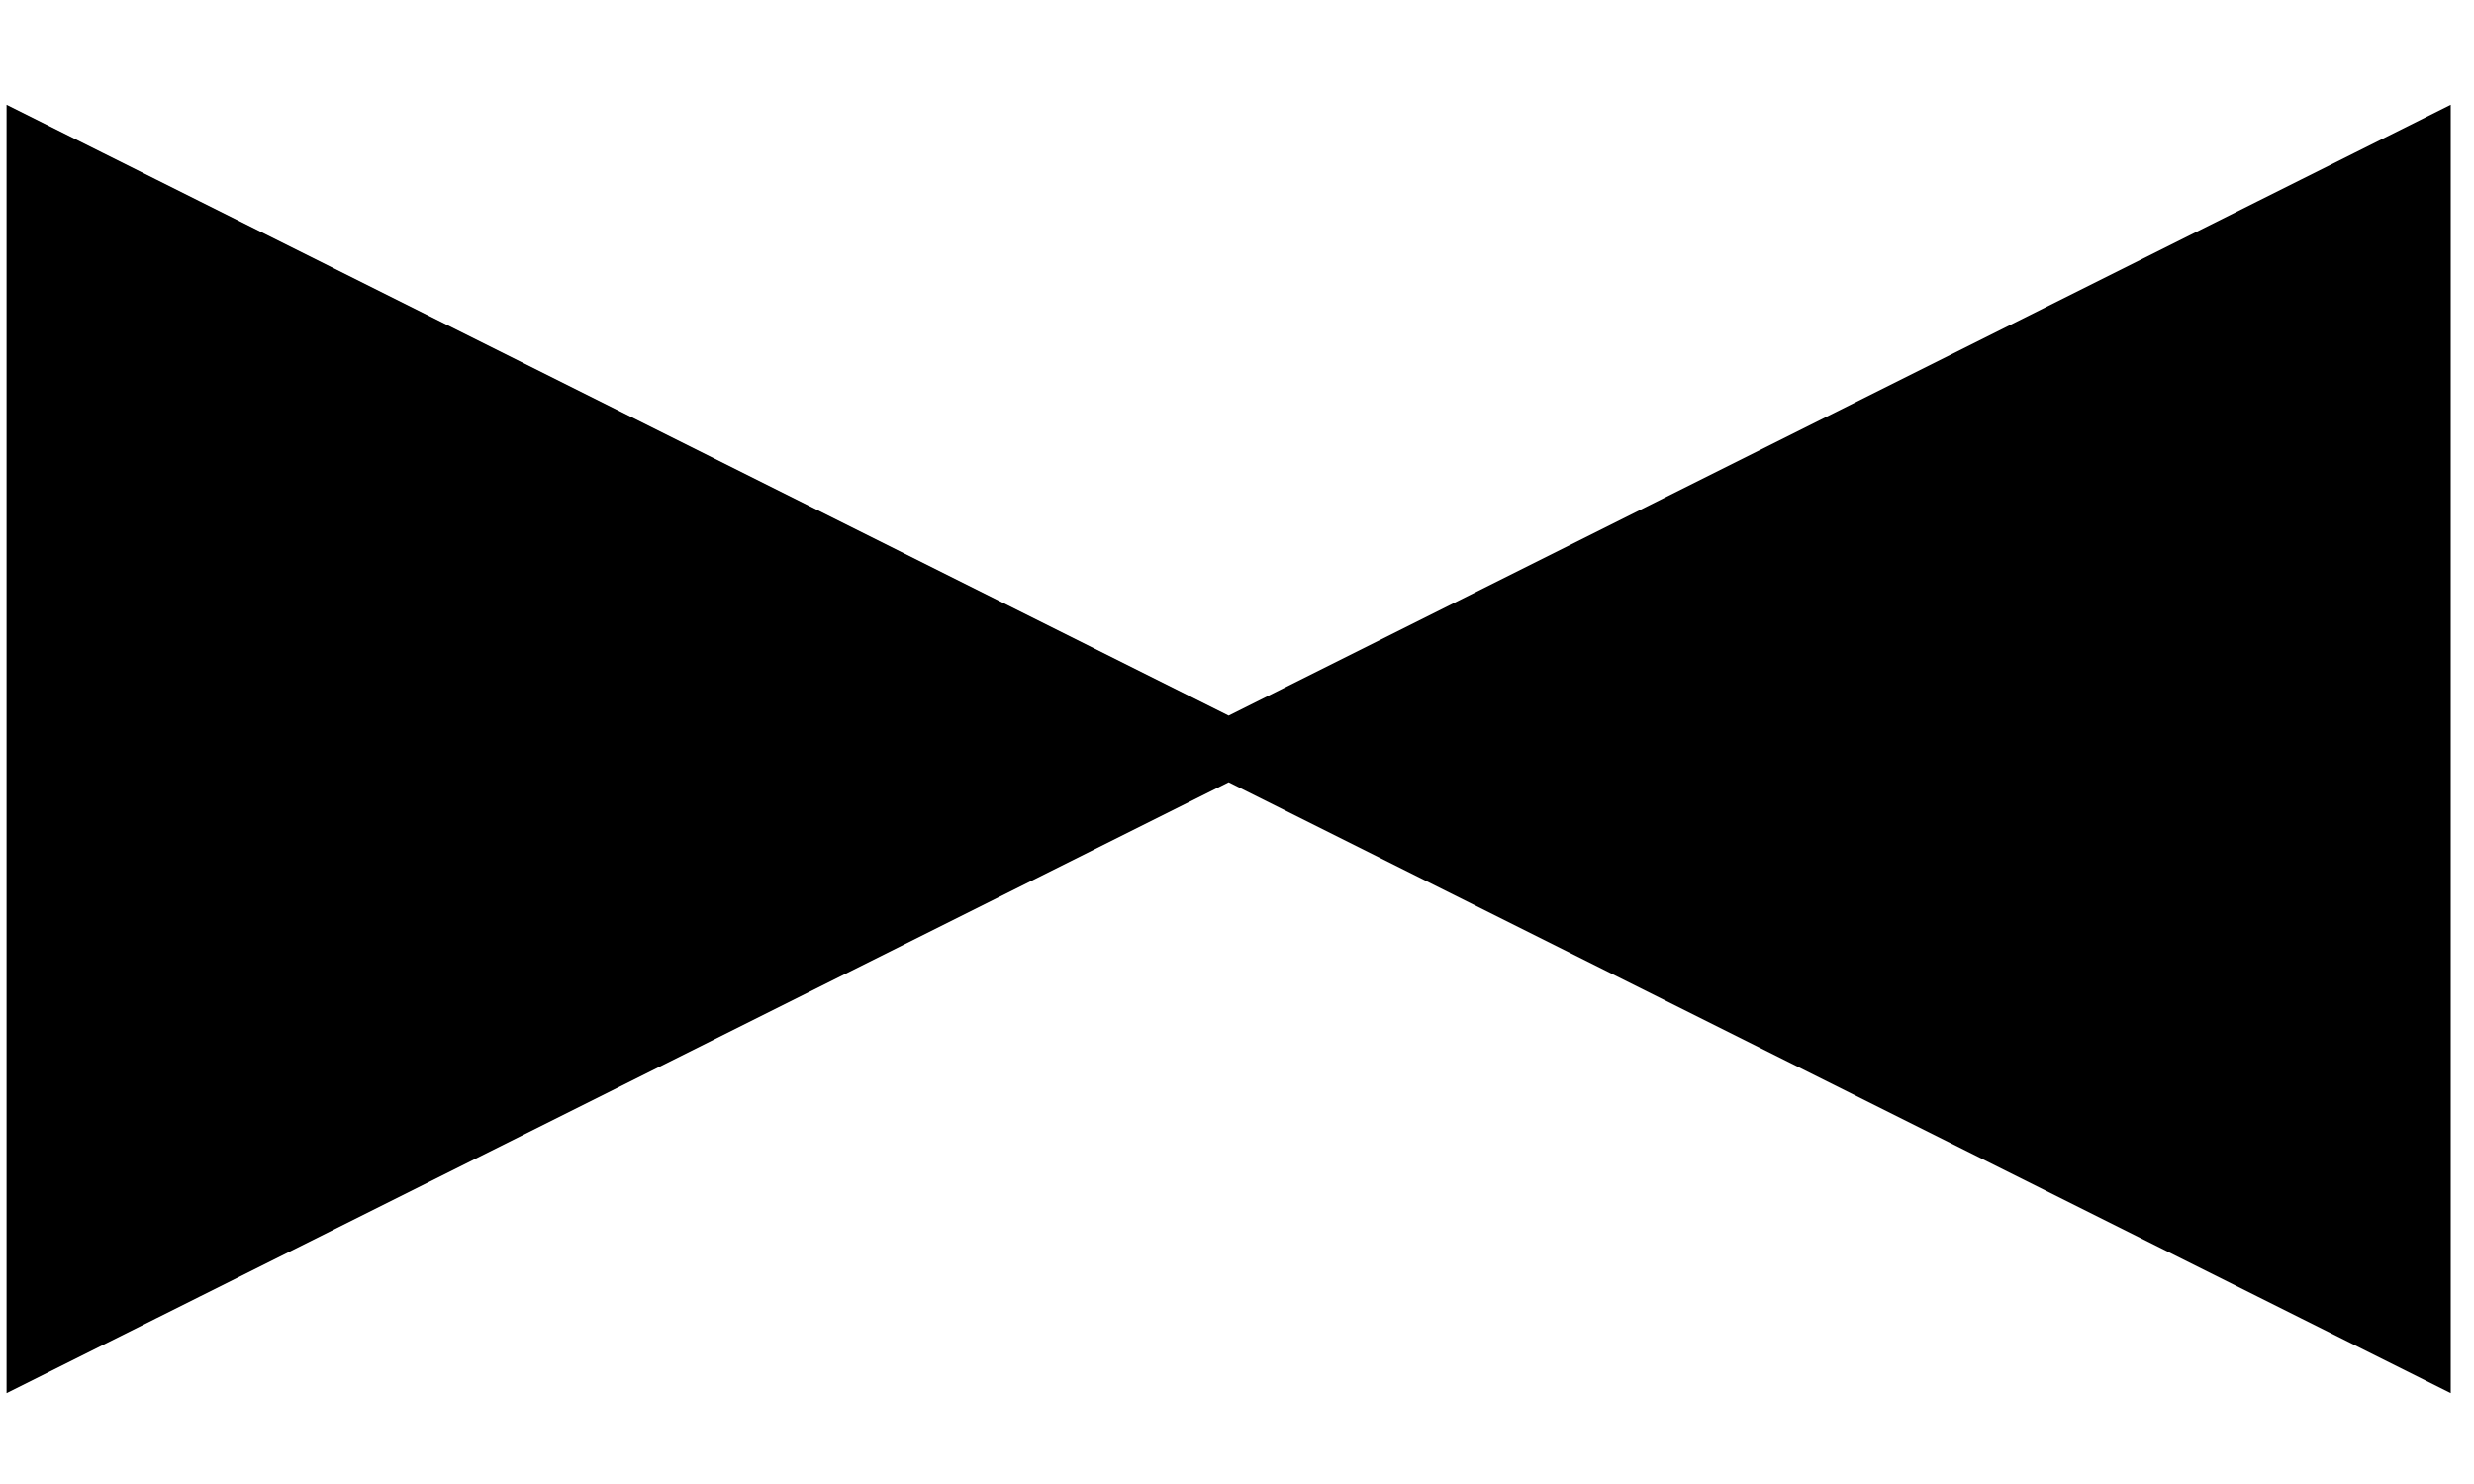
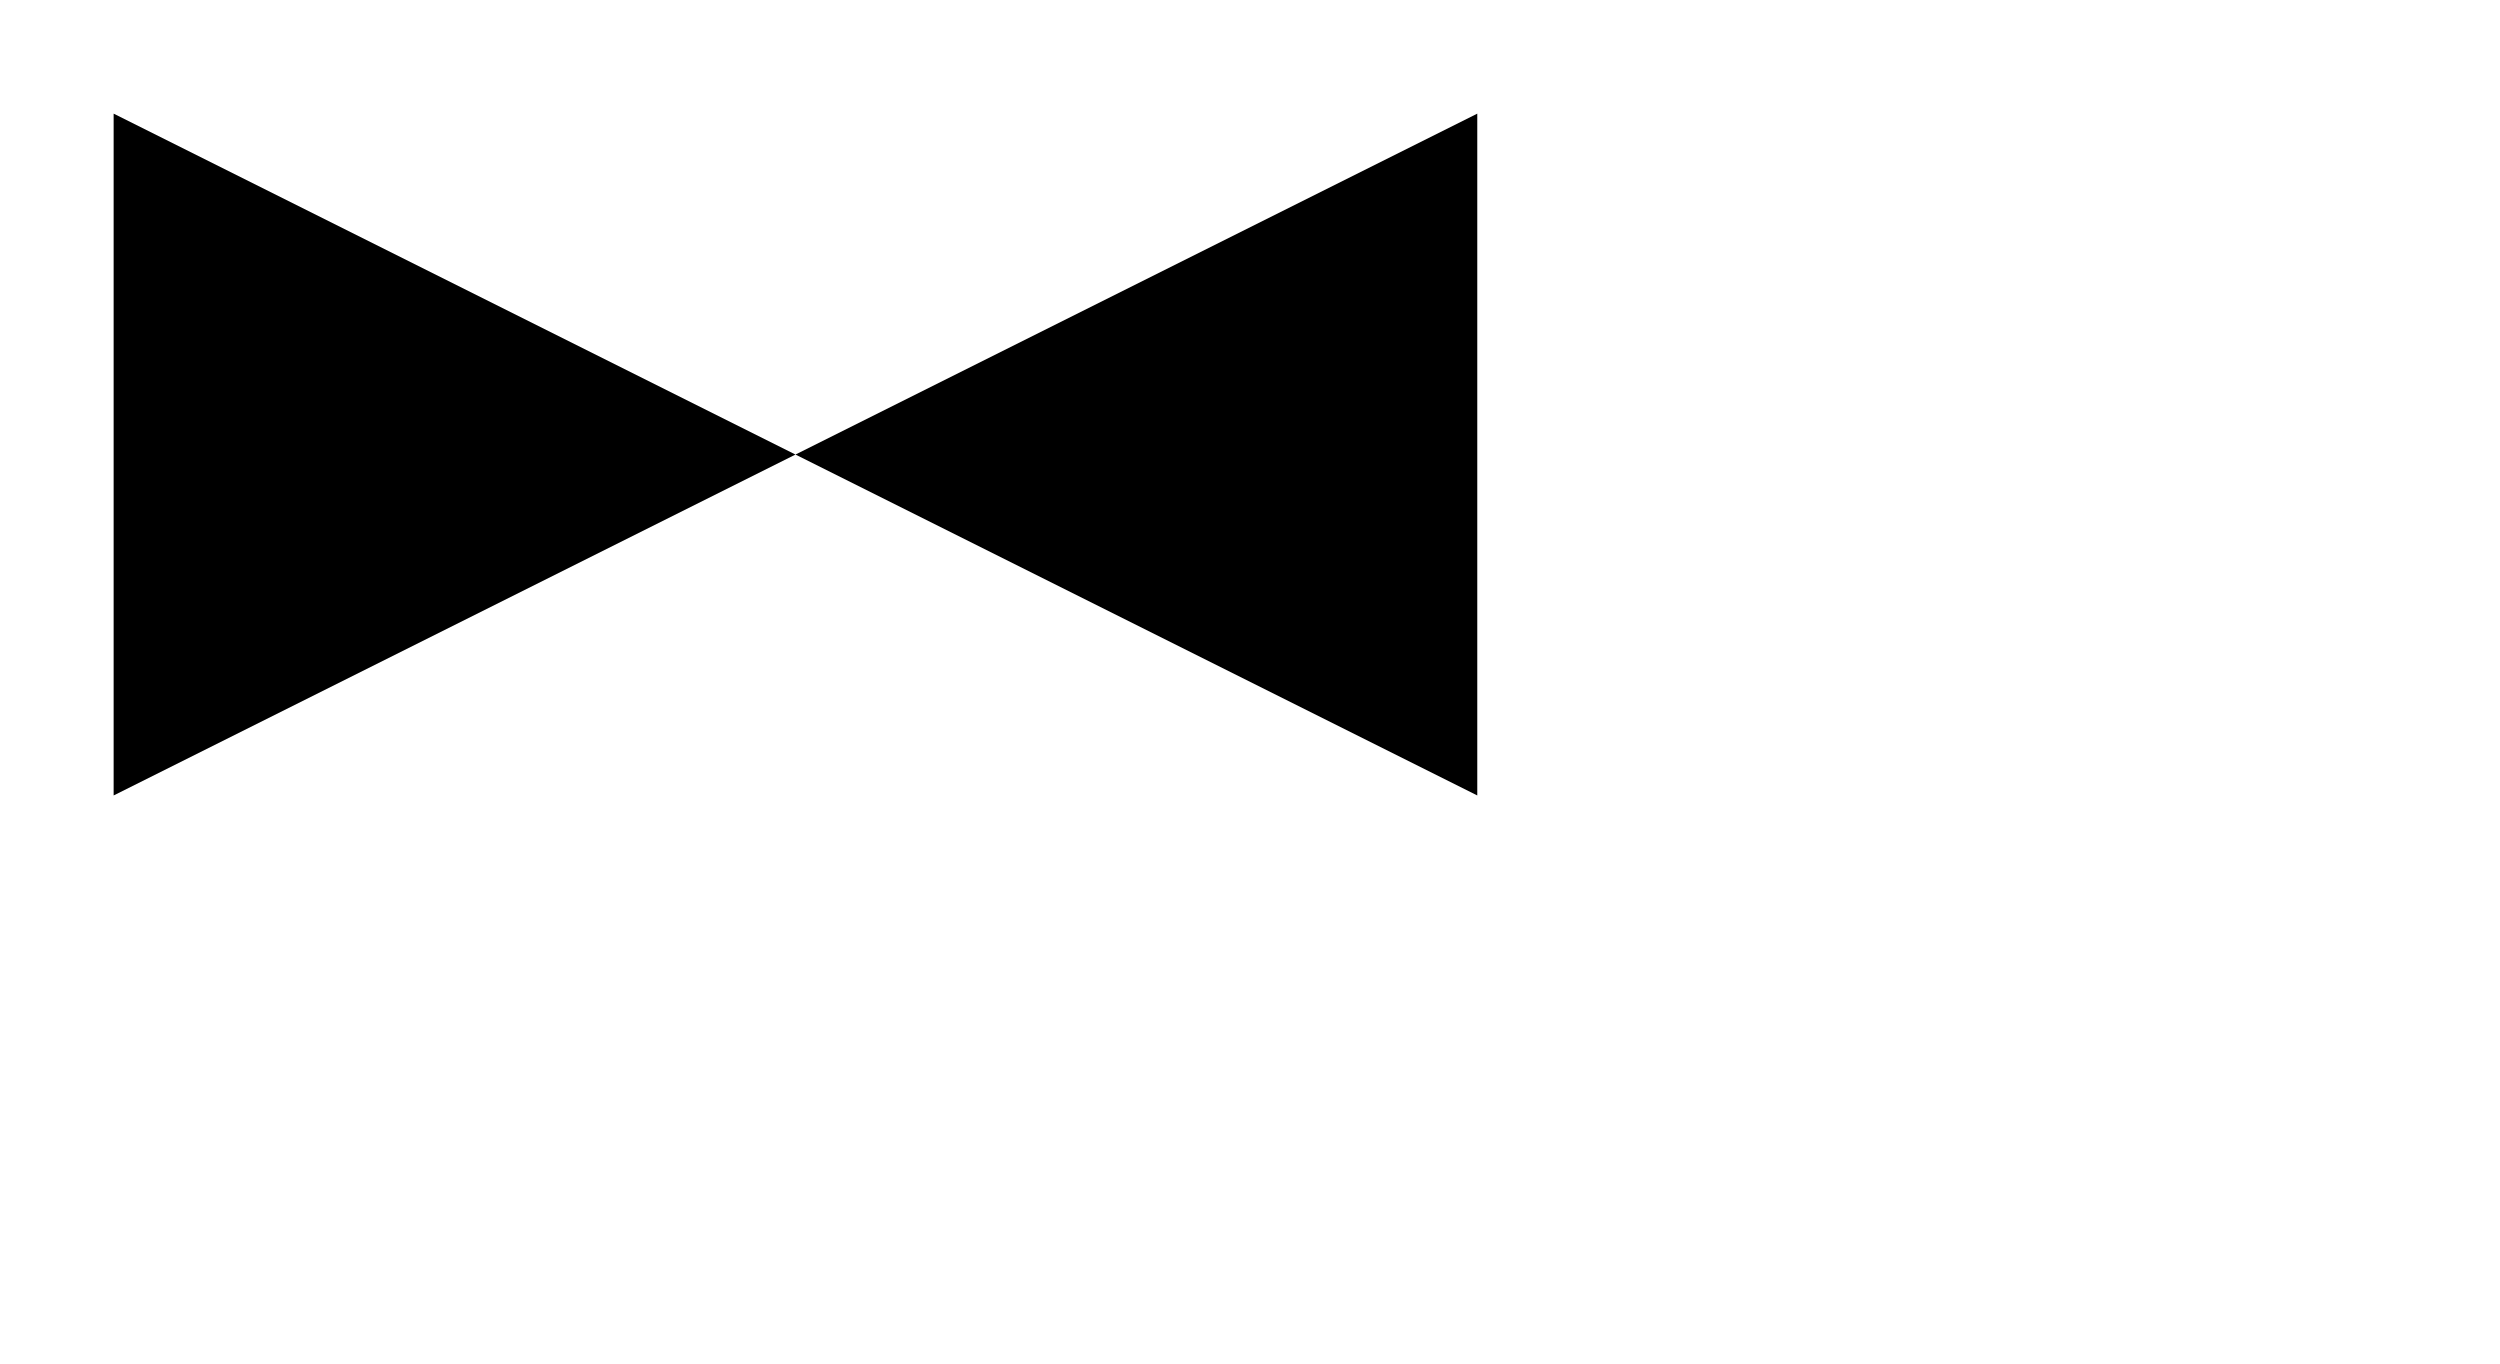
- <svg xmlns="http://www.w3.org/2000/svg" width="5cm" height="3cm" viewBox="689 -411 83 44">
-   <g>
-     <polygon style="fill: #000000" points="690.22,-408.767 730.22,-388.767 770.22,-408.767 770.22,-368.767 730.22,-388.767 690.22,-368.767 " />
-     <polygon style="fill: none; fill-opacity:0; stroke-width: 2; stroke: #000000" points="690.22,-408.767 730.22,-388.767 770.22,-408.767 770.22,-368.767 730.22,-388.767 690.22,-368.767 " />
+ <svg xmlns="http://www.w3.org/2000/svg" width="22mm" height="12mm" viewBox="0 0 22 12">
+   <g transform="translate(1,1) scale(3)">
+     <polygon style="fill: #000000; stroke-width: 0; stroke: #000000" points="0,0 4,2 4,0 0,2" />
  </g>
</svg>
